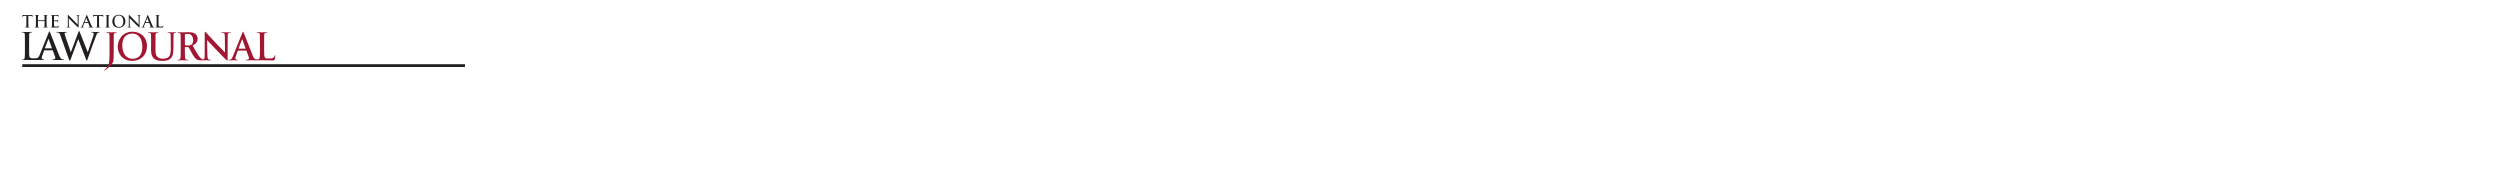
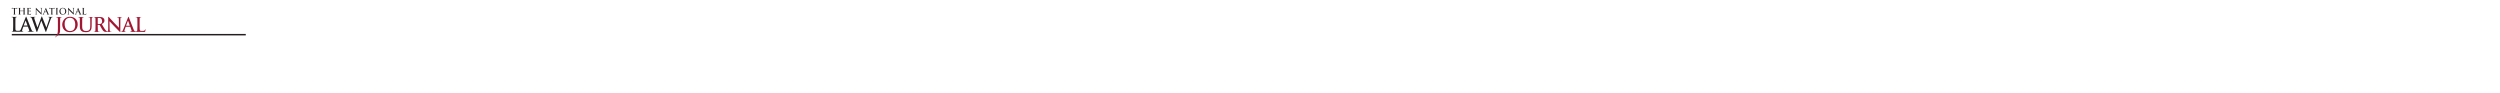
- <svg xmlns="http://www.w3.org/2000/svg" version="1.1" id="svg2" x="0px" y="0px" width="2242.6px" height="156.387px" viewBox="0 0 2242.6 156.387" style="background-color: purple" enable-background="new 0 0 2242.6 156.387" xml:space="preserve">
+ <svg xmlns="http://www.w3.org/2000/svg" version="1.1" id="svg2" x="0px" y="0px" width="4242.6px" height="156.387px" viewBox="0 0 4242.6 156.387" style="background-color: purple" enable-background="new 0 0 4242.6 156.387" xml:space="preserve">
  <g id="g10" transform="matrix(1.25,0,0,-1.25,0,156.3875)">
    <g id="g12" transform="scale(0.1,0.1)">
      <path id="path14" fill="none" stroke="#231F20" stroke-width="20" d="M160.041,780.35H3336.65" />
      <path id="path16" fill="#A11632" d="M1373.869,930.862c-6.141-4.277-15.098-5.938-21.5-5.938    c-13.434,0-20.508,0.262-23.723,2.398c-1.293,0.863-1.902,2.262-1.902,3.602v72.473c0,1.594,0.809,2.66,2.137,3.199    c2.688,0.801,9.891,1.598,17.898,1.598c25.918,0,38.551-18.023,39.473-45.293C1386.666,950.276,1383.213,937.272,1373.869,930.862     M1654.26,1016.19c1.867,0,2.941,0.801,2.941,1.867c0,1.605-1.879,1.871-4.801,1.871c-10.953,0-22.023-0.801-27.906-0.801    c-5.715,0-19.164,0.801-31.172,0.801c-3.219,0-5.352-0.266-5.352-1.871c0-1.066,0.273-1.867,2.133-1.867    c2.141,0,8.289-0.258,13.094-1.332c8.281-2.137,10.145-8.012,10.406-25.383l1.078-111.062l0.262-4.914    c-0.863,0.949-1.965,2.727-2.887,3.727c-8.996,9.785-28.703,28.609-55.812,57.148c-41.508,43.691-70.719,76.211-74.723,80.746    c-2.668,2.668-7.195,8.543-9.34,8.543c-2.137,0-3.012-2.016-3.012-12.438l-0.191-153.926c0-24.289-2.668-31.527-9.258-32.414    c-7.703-1.051-14.551,3.027-26.754,17.125c-14.848,17.125-50.645,81.902-50.645,81.902c28.531,16.637,36.055,29.465,36.055,49.234    c0,18.422-11.859,31.543-18.551,36.344c-14.141,10.156-34.891,10.438-51.707,10.438c-8.277,0-37.176-0.801-40.113-0.801    c-1.34,0-18.16,0.801-30.176,0.801c-2.945,0-4.273-0.531-4.273-2.141c0-1.062,1.07-1.598,2.141-1.598    c2.398,0,6.934-0.258,9.074-0.789c8.824-1.879,10.949-6.148,11.48-15.23c0.523-8.543,0.523-16.023,0.523-57.688v-46.996    c0-25.637,0-46.738-1.324-57.938c-1.059-7.75-3.363-12.312-7.164-14.215c-2.184-1.098-10.434-1.543-12.836-1.543    c-1.605,0-2.707-1.004-2.707-1.824c0-1.594,1.559-1.918,4.484-1.918c4.723,0,30.441,0.66,34,0.66c4.047,0,22.457-0.66,37.152-0.66    c2.941,0,4.266,0.801,4.266,2.137c0,0.801-0.527,1.605-2.125,1.605c-2.402,0-8.277,0.559-12.02,1.07    c-7.797,1.035-9.621,6.938-10.414,14.688c-1.344,11.199-1.344,40.574-1.344,66.223v7.352c0,1.336,0.535,2.148,1.875,2.148    l21.484,0.062c1.617,0,2.797-0.961,3.863-2.023c5.34-6.949,15.355-28.188,25.855-46.836c14.266-25.34,22.664-34.938,34.109-41.184    c12.234-6.668,29.773-5.242,44.734-5.242c0,0,15.078,0.535,20.551,0.535c6.52,0,19.703-0.535,30.262-0.535    c3.203,0,4.801,0.535,4.801,2.137c0,1.062-0.801,1.605-2.137,1.605c-2.391,0-8.273,0.27-13.348,1.594    c-7.203,2.137-9.875,9.09-10.414,30.977l-2.043,107.02l-0.461,2.938c0.367-0.406,1.52-2.18,1.953-2.66    c9.574-10.551,32.711-33.746,62.355-65.672c28.933-31.152,55.449-57.277,61.457-62.727c14.152-14.137,17.352-17.145,19.492-17.074    c2.266,0.051,2.402,1.375,2.402,18.949l0.539,156.492c0,16.02,1.07,21.895,9.875,23.773    C1647.154,1016.19,1652.931,1016.19,1654.26,1016.19 M1259.721,1019.928c-8.02,0-22.969-0.801-24.84-0.801    c-1.602,0-16.285,0.801-28.312,0.801c-2.934,0-4.266-0.531-4.266-2.141c0-1.062,1.074-1.598,2.133-1.598    c2.406,0,6.945-0.258,9.074-0.789c8.828-1.879,10.961-6.148,11.484-15.23c0.543-8.543,0.543-16.023,0.543-57.688v-33.371    c0-27.512-0.258-49.637-11.434-62.949c-10.582-12.613-26.684-15.926-43.973-15.926c-15.23,0-27.809,0.551-40.902,12.836    c-11.477,10.949-13.668,25.027-13.668,63.477l0.246,37.008c0,41.656-0.07,48.246,0.461,56.789    c0.539,9.348,3.461,13.973,10.668,15.055c3.207,0.531,6.008,0.789,7.883,0.789c1.062,0,2.137,0.535,2.137,1.598    c0,1.609-1.336,2.141-4.27,2.141c-8.02,0-34-0.801-36.398-0.801c-2.402,0-18.684,0.801-30.711,0.801    c-2.934,0-4.27-0.531-4.27-2.141c0-1.062,1.062-1.598,2.141-1.598c2.395,0,6.934-0.258,9.074-0.789    c8.809-1.879,10.945-6.148,11.484-15.23c0.531-8.543,0.172-13.445,0.172-55.105l-0.355-49.215c0-35.664,7.59-51.641,20.672-64.188    c18.973-17.891,48.984-17.352,62.777-17.352c26.816,0,45.289,5.211,59.199,19.488c16.023,16.438,17.836,39.699,18.301,80.113    v28.57c0,41.664,0,49.145,0.523,57.688c0.531,9.344,2.676,13.883,9.883,15.23c3.203,0.789,4.816,0.789,6.684,0.789    c1.066,0,2.133,0.535,2.133,1.598C1263.994,1019.397,1262.65,1019.928,1259.721,1019.928 M955.67,829.272    c-46.957-2.547-78.16,35.402-78.066,97.625c0.078,55.023,28.141,81.656,70.469,83.086c42.172,1.426,72.488-31.867,73.449-91.984    C1022.705,841.647,979.682,830.584,955.67,829.272 M950.025,1023.662c-73.703,0-105.203-62.898-105.203-106.152    c0-48.074,30.438-103.199,103.605-103.199c64.367,0,106.625,44.449,106.543,106.898    C1054.896,983.432,1010.103,1023.662,950.025,1023.662 M833.295,1019.92c-8.004,0-33.379-0.824-34.715-0.824    s-19.789,1.043-31.801,1.043c-2.938,0-4.277-0.547-4.277-2.199c0-1.105,1.074-1.652,2.148-1.652c2.402,0,6.941-0.277,9.078-0.828    c8.809-1.926,11.227-5.176,11.766-14.547c0.531-8.82,0.531-22.375,0.531-65.363v-73.832c0-71.094-8.188-82.742-26.172-103.633    c-2.25-2.617-6.141-5.785-9.348-7.719c-2.395-1.641-3.738-2.48-3.738-4.129c0-1.102,1.07-1.652,1.867-1.652    c0.809,0,1.344,0.281,1.871,0.551c2.676,1.375,6.945,4.406,10.41,6.883c21.637,15.441,41.406,34.691,47.77,48.117    c7.191,15.164,6.684,31.387,7.418,73.715v60.312c0,42.996,0.047,56.543,0.539,65.367c0.602,11.039,2.914,13.797,12.113,15.715    c3.191,0.652,4.812,0.816,6.672,0.816c1.066,0,2.148,0.555,2.148,1.652C837.576,1019.369,836.228,1019.92,833.295,1019.92     M1761.052,901.912h-48.031c-1.16,0-1.5,0.859-0.965,2.199l23.805,62.172c1.344,4.004,2.68,4.004,4.016,0l22.25-62.496    c0.27-1.078,0.27-1.875-1.062-1.875 M1973.896,855.162c-1.582,0.25-2.371-1.789-3.121-4.152    c-1.062-3.398-2.762-7.473-6.234-11.738c-6.402-7.75-21.02-8.023-35.176-8.023c-20.84,0-23.676,1.875-27.949,6.148    c-4.812,4.801-5.875,18.301-5.875,57.562v47.523c0,41.664,0,49.145,0.531,57.688c0.531,9.344,2.68,13.883,10.418,15.23    c3.207,0.531,6.93,0.789,8.812,0.789c1.062,0,2.137,0.535,2.137,1.598c0,1.609-1.336,2.141-4.273,2.141    c-8.016,0-31.594-0.801-32.938-0.801c-1.332,0-21.738,0.801-33.766,0.801c-2.938,0-4.262-0.531-4.262-2.141    c0-1.062,1.074-1.598,2.137-1.598c2.402,0,6.934-0.258,9.078-0.789c8.812-1.879,10.938-6.148,11.473-15.23    c0.539-8.543,0.539-16.023,0.539-57.688v-46.996c0-25.637,0-43.539-1.332-54.75c-1.07-7.75-3.168-11.375-8.27-14.199    c-4.523-2.488-15.699-2.125-20.301-0.676c-5.605,1.598-12.512,3.398-22.137,27.176c-16.273,40.586-59.5,150.863-63.512,161.016    c-3.191,8.281-4.266,9.609-5.867,9.609c-1.605,0-2.672-1.594-5.879-10.41l-66.754-165.828    c-5.523-12.914-10.148-23.5-22.426-25.113c-2.133-0.25-5.883-0.52-7.746-0.52c-1.324,0-2.398-0.543-2.398-1.605    c0-1.602,1.598-2.137,5.07-2.137c12.539,0,27.234,0.801,30.176,0.801c2.926,0,23.375-0.75,29.789-0.75    c2.402,0,4.004,0.535,4.004,2.141c0,1.07-0.82,1.594-2.676,1.594h-2.676c-4.539,0-12.75,3.051-13.438,9.25    c-0.5,4.5,0.047,9.203,3.699,17.438l13.07,37.352c0.527,1.336,1.328,2.137,2.68,2.137h58.016c1.332,0,1.875-0.535,2.395-1.598    l17.324-47.914c1.449-4.648,1.301-9.914-3.238-12.551c-5.512-3.207-15.199-3.785-16.148-4.113    c-1.078-0.262-2.301-0.523-2.301-2.023c0-1.438,1.512-1.711,6.773-1.711c6.84,0,27.469,0.461,36.102,0.461    c14.648,0.023,37.594-0.512,37.816-0.512c8.008,0,29.059,0.801,38.152,0.801c15.504,0,33.125-1.102,71.566-1.102    c14.156,0,14.664,0.562,16.527,6.699c2.137,7.75,3.75,22.465,3.926,25.402c0.18,2.938,0,5.074-1.527,5.312" />
      <path id="path18" fill="#231F20" d="M1114.463,1141.612c1.066,0,3.094-0.121,4.043-0.355    c3.91-0.836,4.863-2.73,5.098-6.766c0.242-3.797,0.242-7.125,0.242-25.648v-20.887c0-11.398,0-20.777-0.602-25.762    c-0.465-3.438-0.691-4.91-2.941-6.105c-1.348-0.719-3.449-0.895-4.523-0.895c-0.703,0-0.941-0.359-0.941-0.719    c0-0.707,0.59-0.945,1.898-0.945c3.559,0,11.949,0.355,13.035,0.355c6.879,0,16.234-0.707,33.32-0.707    c6.293,0,6.652,0.477,7.488,3.199c0.945,3.449,1.789,10.566,1.789,11.867c0,1.316-0.125,1.781-0.723,1.781    c-0.703,0-0.945-0.59-1.066-1.543c-0.352-2.25-1.555-3.855-3.094-5.762c-2.84-3.434-9.586-3.074-15.883-3.074    c-9.258,0-9.559,0.824-11.449,2.734c-2.137,2.141-2.617,7.887-2.617,25.34v21.121c0,18.523,0,21.852,0.242,25.648    c0.238,4.16,1.191,6.168,4.625,6.766c1.441,0.234,3.098,0.355,3.922,0.355c0.48,0,0.953,0.238,0.953,0.711    c0,0.715-0.594,0.949-1.902,0.949c-3.551,0-12.227-0.363-12.82-0.363c-0.59,0-11.789,0.363-17.145,0.363    c-1.293,0-1.902-0.234-1.902-0.949C1113.51,1141.85,1113.994,1141.612,1114.463,1141.612 M851.279,1139.865    c19.016,0.945,33.688-14.375,33.688-42.863c0-34.559-19.09-39.074-29.77-39.508c-21.277-0.836-33.93,16.023-33.93,43.676    C821.267,1127.178,832.728,1138.94,851.279,1139.865 M852.119,1051.865c28.609,0,48.375,18.566,47.902,48.293    c-0.418,26.367-20.48,44.781-47.191,44.781c-32.762,0-46.238-25.996-46.77-46.426    C805.494,1076.389,819.592,1051.865,852.119,1051.865 M756.029,1053.53c3.566,0,15.965,0.355,16.559,0.355    c0.582,0,9.547-0.355,16.094-0.355c1.305,0,1.891,0.355,1.891,0.945c0,0.359-0.242,0.719-0.945,0.719    c-1.066,0-3.676,0.234-5.348,0.477c-3.559,0.469-4.27,3.086-4.629,6.523c-0.59,4.984-0.59,14.363-0.59,25.762v20.887    c0,18.523,0,21.852,0.234,25.648c0.234,4.16,1.191,6.168,4.387,6.766c1.422,0.234,2.66,0.355,3.488,0.355    c0.48,0,0.949,0.238,0.949,0.711c0,0.715-0.59,0.949-1.898,0.949c-3.559,0-11.891-0.363-13.633-0.363    c-1.82,0-10.758,0.363-14.676,0.363c-1.316,0-1.902-0.234-1.902-0.949c0-0.473,0.469-0.711,0.945-0.711    c0.836,0,2.383-0.121,3.691-0.469c2.598-0.594,3.801-2.617,4.031-6.652c0.238-3.797,0.238-7.125,0.238-25.648v-20.887    c0-11.398,0-20.777-0.594-25.762c-0.477-3.438-1.152-5.305-3.027-6.105c-1.301-0.559-5.133-0.895-6.215-0.895    c-0.703,0-0.945-0.359-0.945-0.719C754.135,1053.768,754.728,1053.53,756.029,1053.53 M159.916,1128.158    c0.469,0,0.836,0.23,1.188,1.191c0.359,0.828,0.922,1.75,2.359,3.672c2.207,2.953,4.406,3.688,11.766,3.801l13.957,0.234v-49.102    c0-11.398,0-20.777-0.59-25.762c-0.477-3.438-0.617-5.043-3.02-6.023c-1.414-0.574-5.055-0.977-6.121-0.977    c-0.711,0-0.949-0.359-0.949-0.719c0-0.707,0.586-0.945,1.895-0.945c3.562,0,15.719,0.355,16.316,0.355    c0.594,0,9.613-0.355,16.137-0.355c1.301,0,1.898,0.355,1.898,0.945c0,0.359-0.234,0.719-0.945,0.719    c-1.062,0-3.688,0.234-5.344,0.477c-3.559,0.469-4.277,3.086-4.621,6.523c-0.598,4.984-0.598,14.363-0.598,25.762v49.102    l13.172-0.234c11.395-0.246,13.469-2.637,14.363-6.02l0.352-1.82c0.125-1.656,0.363-2.02,0.961-2.02    c0.477,0,0.824,0.473,0.824,1.543c0,1.312,0.355,10.613,0.355,14.176c0,0.719,0,1.418-0.59,1.418    c-0.953,0-4.152-1.191-11.746-1.191h-43.207c-1.434,0-5.941,0.246-9.383,0.609c-3.211,0.23-4.391,1.422-5.227,1.422    c-0.473,0-1.09-0.781-1.352-2.449c-0.266-1.707-2.445-12.074-2.445-13.266C159.322,1128.506,159.561,1128.158,159.916,1128.158     M607.912,1093.651l10.375,27.066c0.594,1.789,1.184,1.789,1.781,0l10.461-27.066c0.117-0.469,0.117-0.824-0.473-0.824h-21.785    C607.912,1092.826,607.67,1093.057,607.912,1093.651 M577.744,1053.53c5.582,0,10.766,0.355,12.066,0.355    c1.309,0,8.574-0.355,11.418-0.355c1.078,0,1.789,0.238,1.789,0.945c0,0.484-0.367,0.719-1.191,0.719h-1.195    c-2.012,0-4.977,1.094-5.309,3.441c-0.344,2.355,0.465,4.309,1.738,7.398l7.551,19.59c0.242,0.598,0.594,0.949,1.195,0.949h26.84    c0.582,0,0.832-0.227,1.07-0.703l9.234-23.723c0.895-2.676-0.309-4.684-2.098-5.352c-2.484-0.938-5.75-1.438-6.156-1.578    c-0.48-0.117-0.836-0.359-0.836-0.828c0-0.719,1.305-0.719,3.566-0.824c3.5-0.105,8.949,0.363,14.801,0.379    c7.809,0.008,15.906-0.414,16.922-0.414c1.305,0,2.379,0.238,2.379,0.945c0,0.602-0.469,0.719-1.188,0.719    c-1.191,0-2.965,0.113-4.746,0.711c-2.492,0.703-5.969,3.305-10.211,13.18c-7.672,17.859-28.242,67.074-30.031,71.574    c-1.422,3.684-1.891,4.281-2.609,4.281c-0.715,0-1.176-0.711-2.609-4.629l-30.156-73.719c-2.137-5.941-4.5-10.453-9.973-11.164    c-0.945-0.121-2.609-0.234-3.445-0.234c-0.582,0-1.066-0.234-1.066-0.719C575.494,1053.768,576.205,1053.53,577.744,1053.53     M1045.568,1093.651l10.363,27.066c0.594,1.789,1.188,1.789,1.785,0l10.461-27.066c0.109-0.469,0.109-0.824-0.48-0.824h-21.781    C1045.568,1092.826,1045.322,1093.057,1045.568,1093.651 M1015.392,1053.53c5.586,0,10.758,0.355,12.062,0.355    c1.312,0,8.562-0.355,11.414-0.355c1.074,0,1.785,0.238,1.785,0.945c0,0.484-0.363,0.719-1.191,0.719h-1.176    c-2.02,0-4.996,1.094-5.324,3.441c-0.332,2.355,0.465,4.309,1.742,7.398l7.551,19.59c0.238,0.598,0.598,0.949,1.191,0.949h26.828    c0.602,0,0.836-0.227,1.066-0.703l9.262-23.723c0.883-2.676-0.324-4.684-2.102-5.352c-2.496-0.938-5.766-1.438-6.164-1.578    c-0.484-0.117-0.836-0.359-0.836-0.828c0-0.719,1.305-0.719,3.559-0.824c3.512-0.105,8.969,0.363,14.816,0.379    c7.805,0.008,15.902-0.414,16.918-0.414c1.309,0,2.375,0.238,2.375,0.945c0,0.602-0.469,0.719-1.191,0.719    c-1.184,0-2.953,0.113-4.742,0.711c-2.5,0.703-5.977,3.305-10.207,13.18c-7.668,17.859-28.25,67.074-30.027,71.574    c-1.426,3.684-1.91,4.281-2.609,4.281c-0.723,0-1.188-0.711-2.613-4.629l-30.16-73.719c-2.141-5.941-4.508-10.453-9.969-11.164    c-0.949-0.121-2.609-0.234-3.445-0.234c-0.594,0-1.059-0.234-1.059-0.719C1013.146,1053.768,1013.853,1053.53,1015.392,1053.53     M915.596,1053.53c5.336,0,11.465,0.355,12.523,0.355c1.078,0,5.828-0.355,12.594-0.355c1.418,0,2.133,0.238,2.133,0.945    c0,0.484-0.352,0.719-0.945,0.719c-1.074,0-3.684,0.113-5.934,0.711c-3.211,0.941-4.391,4.031-4.637,13.773    c0,0-0.668,45.605-0.703,47.84c-0.047,2.223-0.586,4.543-0.586,4.543c0.48-0.551,1.16-1.961,2.461-3.242    c1.305-1.285,17.035-17.25,29.234-29.977c12.984-13.535,28.711-27.352,30.016-28.547c6.301-6.285,7.711-7.602,8.664-7.602    c0.836,0,1.07,0.594,1.07,8.434l0.242,69.566c0,7.125,0.469,9.727,4.398,10.562c1.418,0.355,3.258,0.355,3.852,0.355    c0.832,0,1.309,0.359,1.309,0.828c0,0.715-0.832,0.832-2.133,0.832c-4.875,0-9.793-0.363-11.098-0.363    c-1.312,0-7.012,0.363-12.352,0.363c-1.438,0-2.375-0.117-2.375-0.832c0-0.469,0.117-0.828,0.938-0.828    c0.961,0,3.688-0.121,5.828-0.59c3.676-0.953,4.508-3.562,4.625-11.281c0,0,0.23-48.277,0.32-50.953    c0.078-2.68,0.438-4.543,0.438-4.543c-0.484,0.488-0.973,1.426-2.5,3.031c-1.516,1.602-13.949,13.707-24.387,24.543    c-19.09,19.848-37.016,37.301-38.805,39.324c-1.184,1.18-3.207,3.875-4.152,3.797c-1.664-0.145-1.305-1.309-1.305-5.938    l-0.113-68.027c0-10.797-0.605-14.234-3.566-15.07c-1.781-0.598-5.055-0.711-6.004-0.711c-0.602,0-0.953-0.234-0.953-0.719    C913.693,1053.655,914.404,1053.53,915.596,1053.53 M478.096,1053.53c5.336,0,11.473,0.355,12.547,0.355    c1.062,0,5.805-0.355,12.57-0.355c1.434,0,2.133,0.238,2.133,0.945c0,0.484-0.352,0.719-0.941,0.719    c-1.066,0-3.684,0.113-5.938,0.711c-3.199,0.941-4.395,4.031-4.621,13.773c0,0-0.676,45.605-0.715,47.84    c-0.039,2.223-0.594,4.543-0.594,4.543c0.492-0.551,1.16-1.961,2.469-3.242c1.305-1.285,17.023-17.25,29.238-29.977    c12.977-13.535,28.707-27.352,30.016-28.547c6.293-6.285,7.727-7.602,8.672-7.602c0.824,0,1.062,0.594,1.062,8.434l0.234,69.566    c0,7.125,0.484,9.727,4.402,10.562c1.414,0.355,3.27,0.355,3.855,0.355c0.836,0,1.305,0.359,1.305,0.828    c0,0.711-0.828,0.832-2.137,0.832c-4.867,0-9.793-0.363-11.102-0.363s-7.008,0.363-12.348,0.363c-1.414,0-2.363-0.121-2.363-0.832    c0-0.469,0.105-0.828,0.949-0.828c0.938,0,3.676-0.121,5.805-0.59c3.684-0.953,4.523-3.562,4.633-11.281    c0,0,0.223-48.277,0.312-50.953c0.086-2.68,0.453-4.543,0.453-4.543c-0.5,0.488-0.988,1.426-2.516,3.031    c-1.508,1.602-13.949,13.707-24.383,24.543c-19.102,19.848-37.023,37.301-38.801,39.324c-1.191,1.18-3.203,3.875-4.148,3.797    c-1.668-0.145-1.316-1.309-1.316-5.938l-0.109-68.027c0-10.797-0.602-14.234-3.574-15.07c-1.77-0.598-5.051-0.711-6-0.711    c-0.59,0-0.949-0.234-0.949-0.719C476.197,1053.655,476.916,1053.53,478.096,1053.53 M363.826,1141.612    c1.07,0,3.09-0.121,4.027-0.355c3.926-0.836,4.875-2.73,5.113-6.766c0.234-3.797,0.234-7.125,0.234-25.648v-20.887    c0-11.398,0-20.777-0.59-25.762c-0.48-3.438-1.07-6.055-3.445-6.523c-1.074-0.242-4-0.477-5.07-0.477    c-0.715,0-0.949-0.359-0.949-0.719c0-0.707,0.582-0.945,1.898-0.945c3.559,0,12.551,0.355,13.141,0.355    c7.23,0,21.883-0.707,36.016-0.707c4.641,0,5.578,0,6.418,3.074c0.598,2.504,1.547,10.57,1.547,11.52c0,0.836,0,1.789-0.719,1.789    c-0.594,0-0.594-0.555-1.066-1.789c-1.602-4.152-2.262-5.438-5.352-6.734c-3.082-1.316-8.301-1.355-11.387-1.316    c-13.625,0.195-15.586,1.555-15.945,9.738c-0.117,2.496,0,14.461,0,18.496v10.449c0,0.473,0.23,0.828,0.828,0.828    c2.02,0,15.945-0.242,19.156-0.586c4.625-0.484,6.445-2.504,6.914-4.172c0.48-1.547,0.48-2.734,0.48-3.914    c0-0.602,0.242-1.07,0.828-1.07c0.84,0,0.84,1.305,0.84,2.25c0,0.828,0.035,5.109,0.266,7.484c0.367,3.93,0.406,7.152,0.406,7.875    c0,0.719-0.246,0.949-0.594,0.949c-0.48,0-0.969-0.605-1.793-1.547c-1.059-1.188-2.723-1.418-5.578-1.668    c-2.723-0.234-19.5-0.234-21.047-0.234c-0.586,0-0.707,0.359-0.707,1.203v30.797c0,0.828,0.23,1.184,0.707,1.184    c1.312,0,16.426-0.113,18.441-0.355c6.41-0.719,8.102-2.008,8.93-3.895c0.594-1.434,0.703-2.582,0.703-3.414    c0-0.957,0.25-1.551,0.965-1.551c0.473,0,0.707,0.723,0.828,1.312c0.23,1.414,0.297,4.715,0.426,5.902    c0.348,3.324,0.621,6.539,0.621,7.371c0,0.594-0.125,1.074-0.477,1.074c-0.598,0-1.082-0.48-1.672-0.598    c-0.941-0.23-2.852-0.477-5.102-0.594c1.059,0.047-29.266-0.129-33.883-0.129c-0.59,0-8.066,0.363-13.414,0.363    c-1.301,0-1.902-0.234-1.902-0.949C362.869,1141.85,363.342,1141.612,363.826,1141.612 M257.26,1062.194    c-0.473-3.438-1.078-5.305-3.129-6.203c-1-0.434-4.602-0.797-5.668-0.797c-0.719,0-0.957-0.359-0.957-0.719    c0-0.707,0.59-0.945,1.898-0.945c3.562,0,12.84,0.355,13.441,0.355c0.59,0,12.5-0.355,19.023-0.355    c1.312,0,1.918,0.355,1.918,0.945c0,0.359-0.25,0.719-0.961,0.719c-1.07,0-3.68,0.234-5.348,0.477    c-3.562,0.469-4.262,3.086-4.625,6.523c-0.594,4.984-0.594,14.363-0.594,25.762v11.301c0,0.594,0.359,0.703,0.711,0.703h46.184    c0.363,0,0.715-0.227,0.715-0.703v-11.301c0-11.398,0-20.777-0.598-25.762c-0.465-3.438-1.066-6.055-3.441-6.523    c-1.059-0.242-3.602-0.477-4.676-0.477c-0.703,0-0.938-0.359-0.938-0.719c0-0.707,0.59-0.945,1.902-0.945    c3.559,0,16.547,0.355,17.141,0.355s8.07-0.355,14.594-0.355c1.316,0,1.914,0.355,1.914,0.945c0,0.359-0.246,0.719-0.949,0.719    c-1.074,0-3.688,0.234-5.352,0.477c-3.551,0.469-4.266,3.086-4.625,6.523c-0.598,4.984-0.598,14.363-0.598,25.762v20.887    c0,18.523,0,21.852,0.234,25.648c0.242,4.16,1.191,6.168,4.391,6.766c1.434,0.234,2.148,0.355,2.977,0.355    c0.473,0,0.934,0.238,0.934,0.711c0,0.715-0.582,0.949-1.887,0.949c-3.562,0-11.039-0.363-11.633-0.363s-12.48,0.363-17.816,0.363    c-1.312,0-1.902-0.234-1.902-0.949c0-0.473,0.48-0.711,0.953-0.711c1.062,0,3.078-0.121,4.031-0.355    c3.918-0.836,4.867-2.73,5.094-6.766c0.25-3.797,0.25-7.125,0.25-25.648v-2.488c0-0.59-0.352-0.707-0.715-0.707h-46.184    c-0.352,0-0.711,0.117-0.711,0.707v2.488c0,18.523,0,21.852,0.234,25.648c0.234,4.16,1.191,6.168,4.398,6.766    c1.426,0.234,2.129,0.355,2.969,0.355c0.469,0,0.945,0.238,0.945,0.711c0,0.715-0.594,0.949-1.895,0.949    c-3.566,0-15.477-0.363-16.066-0.363c-0.602,0-8.074,0.363-13.41,0.363c-1.316,0-1.91-0.234-1.91-0.949    c0-0.473,0.48-0.711,0.961-0.711c1.059,0,3.082-0.121,4.023-0.355c3.922-0.836,4.875-2.73,5.109-6.766    c0.234-3.797,0.234-7.125,0.234-25.648v-20.887C257.854,1076.557,257.854,1067.178,257.26,1062.194 M740.057,1144.1    c-0.953,0-4.16-1.191-11.75-1.191h-43.211c-1.414,0-5.926,0.246-9.375,0.609c-3.199,0.23-4.391,1.422-5.219,1.422    c-0.48,0-1.098-0.781-1.359-2.449c-0.273-1.707-2.441-12.074-2.441-13.266c0-0.719,0.234-1.066,0.586-1.066    c0.473,0,0.84,0.23,1.191,1.191c0.352,0.828,0.914,1.75,2.352,3.672c2.223,2.953,4.414,3.688,11.773,3.801l13.965,0.234v-49.102    c0-11.398,0-20.777-0.598-25.762c-0.477-3.438-0.617-5.043-3.023-6.023c-1.406-0.574-5.055-0.977-6.121-0.977    c-0.707,0-0.949-0.359-0.949-0.719c0-0.707,0.602-0.945,1.898-0.945c3.562,0,15.727,0.355,16.32,0.355    c0.59,0,9.605-0.355,16.133-0.355c1.301,0,1.898,0.355,1.898,0.945c0,0.359-0.23,0.719-0.949,0.719    c-1.066,0-3.672,0.234-5.332,0.477c-3.57,0.469-4.273,3.086-4.641,6.523c-0.602,4.984-0.602,14.363-0.602,25.762v49.102    l13.188-0.234c11.402-0.246,13.469-2.637,14.355-6.02l0.375-1.82c0.105-1.656,0.348-2.02,0.93-2.02c0.48,0,0.84,0.473,0.84,1.543    c0,1.312,0.355,10.613,0.355,14.176C740.646,1143.401,740.646,1144.1,740.057,1144.1" />
      <path id="path20" fill="#231F20" d="M712.338,1022.084c-8.27,0-19.758-0.801-21.633-0.801    c-2.398,0-17.844,0.801-31.461,0.801c-3.207,0-4.539-0.531-4.539-1.871c0-1.066,1.066-1.867,2.398-1.867    c12.293,0,14.488-3.262,15.219-8.008c0.473-3.02,0.34-7.395-2.926-17.094c-12.367-36.57-29.859-88.973-39.168-115.684h-1.074    L574.279,1016.1c-3.219,9.078-4.809,12.551-6.684,12.551c-1.602,0-2.664-1.332-6.664-12.281l-52.445-139.734h-0.77    c-4.016,14.164-32.121,93.152-38.098,110.891c-3.84,11.414-5.703,17.652-5.797,22.812c-0.066,3.469,1.863,5.605,3.469,6.406    c3.203,1.602,9.461,1.602,11.594,1.602c1.344,0,2.684,0.27,2.684,1.867c0,1.07-1.09,1.871-4.816,1.871    c-13.355,0-32.672-0.801-35.082-0.801c-2.934,0-18.648,0.801-32.539,0.801c-2.664,0-4.27-0.531-4.27-1.871    c0-1.598,1.074-1.867,2.406-1.867c1.863,0,8.539-0.258,12.02-1.602c6.941-2.66,10.207-7.645,15.191-22.801l54.398-152.52    c6.418-18.301,7.754-24.906,11.676-24.906c3.207,0,4.285,2.895,8.543,14.098c9.621,24.832,42.426,113.859,52.035,139.488h0.535    l53.555-139.742c3.922-10.102,5.352-14.094,8.016-13.895c1.965,0.145,2.594,2.719,4.992,9.145    c2.902,7.738,5.918,16.285,11.383,31.988c18.32,52.547,34.18,94.438,47.625,130.562c5.414,14.57,9.344,25.922,17.359,28.852    c2.934,1.074,8.008,1.332,9.07,1.332c1.613,0,2.41,0.801,2.41,2.129C716.076,1021.553,714.744,1022.084,712.338,1022.084     M371.432,904.073h-48.035c-0.801,0-1.5,0.863-0.953,2.199l23.801,62.164c1.348,4.008,2.676,4.008,4,0l22.262-62.5    C372.771,904.873,372.771,904.073,371.432,904.073 M457.428,823.944c-2.684,0-6.684,0.273-10.684,1.594    c-5.609,1.609-13.352,5.879-22.973,29.648c-16.293,40.602-59.5,150.871-63.504,161.023c-3.211,8.281-4.273,9.609-5.875,9.609    s-2.672-1.59-5.887-10.41c0,0-64.254-159.246-64.652-160.285c-1.852-4.824-4.262-11.164-9.672-16.074    c-7.852-7.137-17.266-6.59-31.43-6.59c-20.82,0-25.273,2.062-28.848,6.938c-5.535,7.578-4.973,18.453-4.973,57.715v47.531    c0,41.66,0,49.141,0.539,57.684c0.531,9.344,2.676,13.883,10.414,15.23c3.207,0.531,6.953,0.789,8.812,0.789    c1.07,0,2.145,0.539,2.145,1.598c0,1.609-1.348,2.141-4.281,2.141c-8.008,0-31.605-0.801-32.934-0.801    c-1.332,0-21.742,0.801-33.758,0.801c-2.934,0-4.273-0.531-4.273-2.141c0-1.059,1.07-1.598,2.133-1.598    c2.406,0,6.938-0.258,9.082-0.789c8.809-1.879,10.934-6.148,11.48-15.23c0.535-8.543,0.535-16.023,0.535-57.684v-46.996    c0-25.637,0-46.734-1.332-57.949c-1.074-7.75-2.402-13.625-7.75-14.688c-2.398-0.535-5.602-1.066-8.016-1.066    c-1.594,0-2.133-0.809-2.133-1.609c0-1.598,1.34-2.125,4.273-2.125c8.016,0,27.359,0.789,29.758,0.789    c15.148,0,15.492-0.676,48.875-0.738c7.785,0,34.527,0.562,43.203,0.562c2.945,0,20.586-0.562,26.992-0.562    c2.406,0,4.004,0.531,4.004,2.137c0,1.078-0.809,1.602-2.664,1.602l-3.844,0.523c-4.824,0.75-10.527,3.625-11.047,8.938    c-0.352,3.562,0.973,8.551,3.996,17.215l13.309,37.262c0.527,1.336,1.336,2.137,2.668,2.137l57.059,0.09    c1.34,0,1.863-0.527,2.41-1.602l18.016-47.898c1.742-5.539,0.324-11.965-6.602-14.164c-5.352-1.688-10.797-2.305-12.766-2.5    c-1.066-0.262-1.867-0.801-1.867-1.875c0-1.586,1.262-1.586,6.336-1.863c6.84-0.191,32.797,0.465,41.441,0.465    c14.645,0.012,29.098-0.516,31.598-0.516c2.957,0,5.348,0.527,5.348,2.125C460.092,823.674,459.021,823.944,457.428,823.944" />
    </g>
  </g>
</svg>
